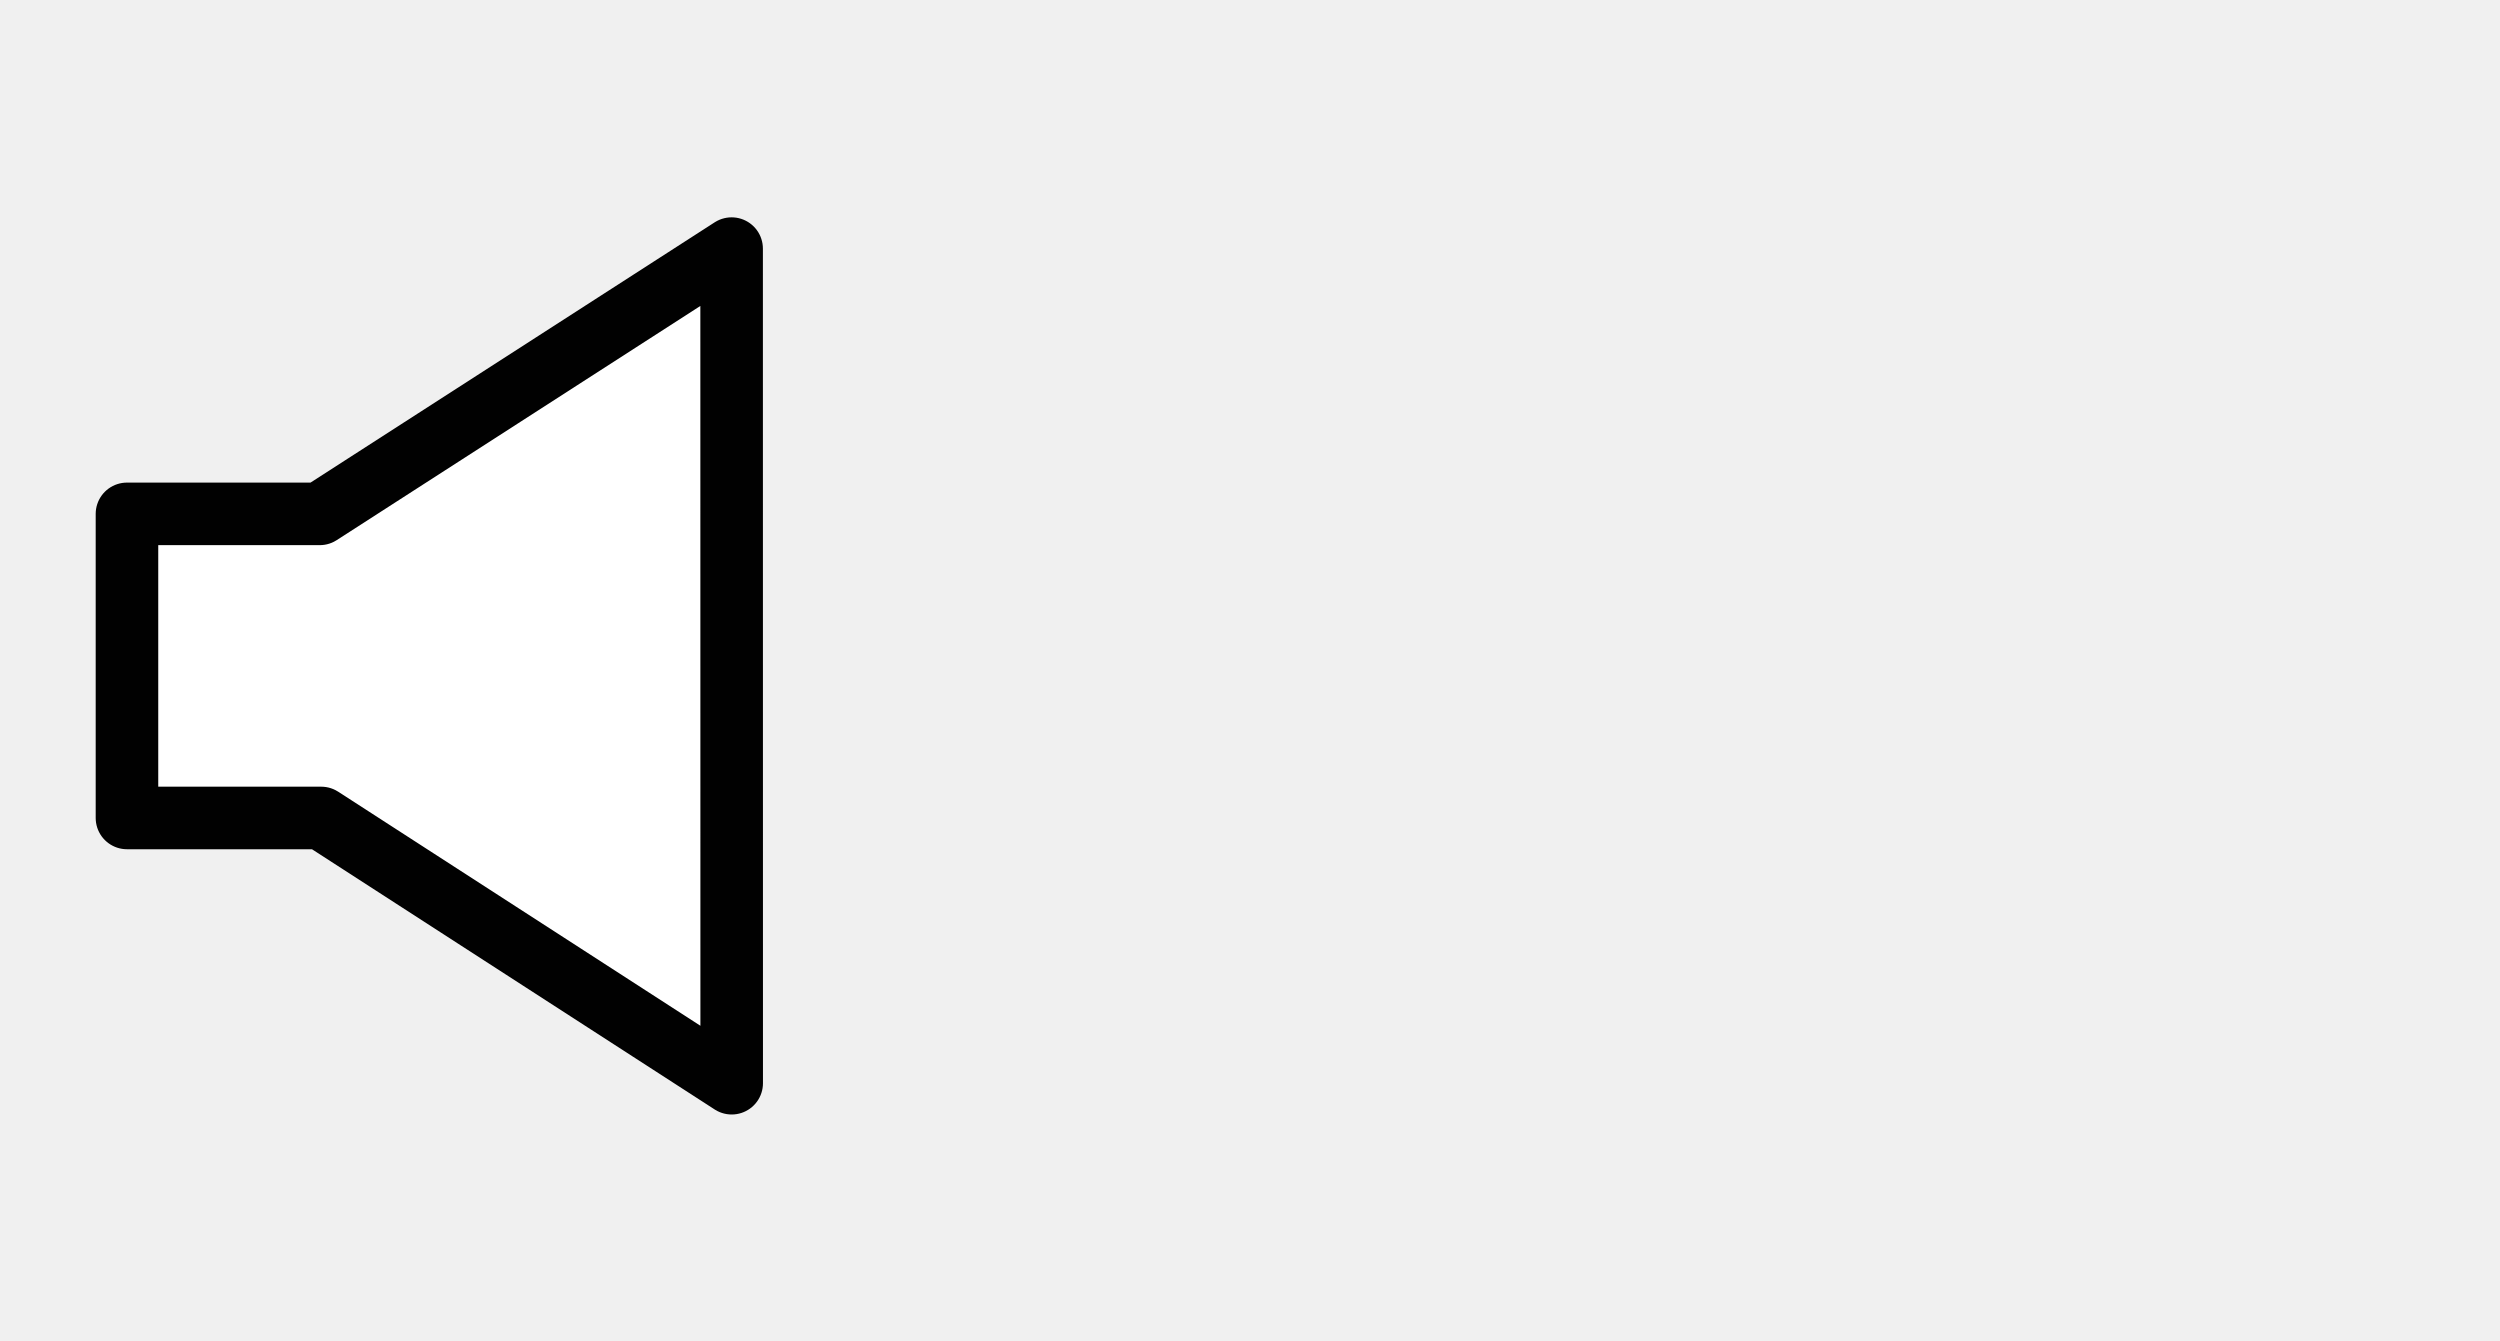
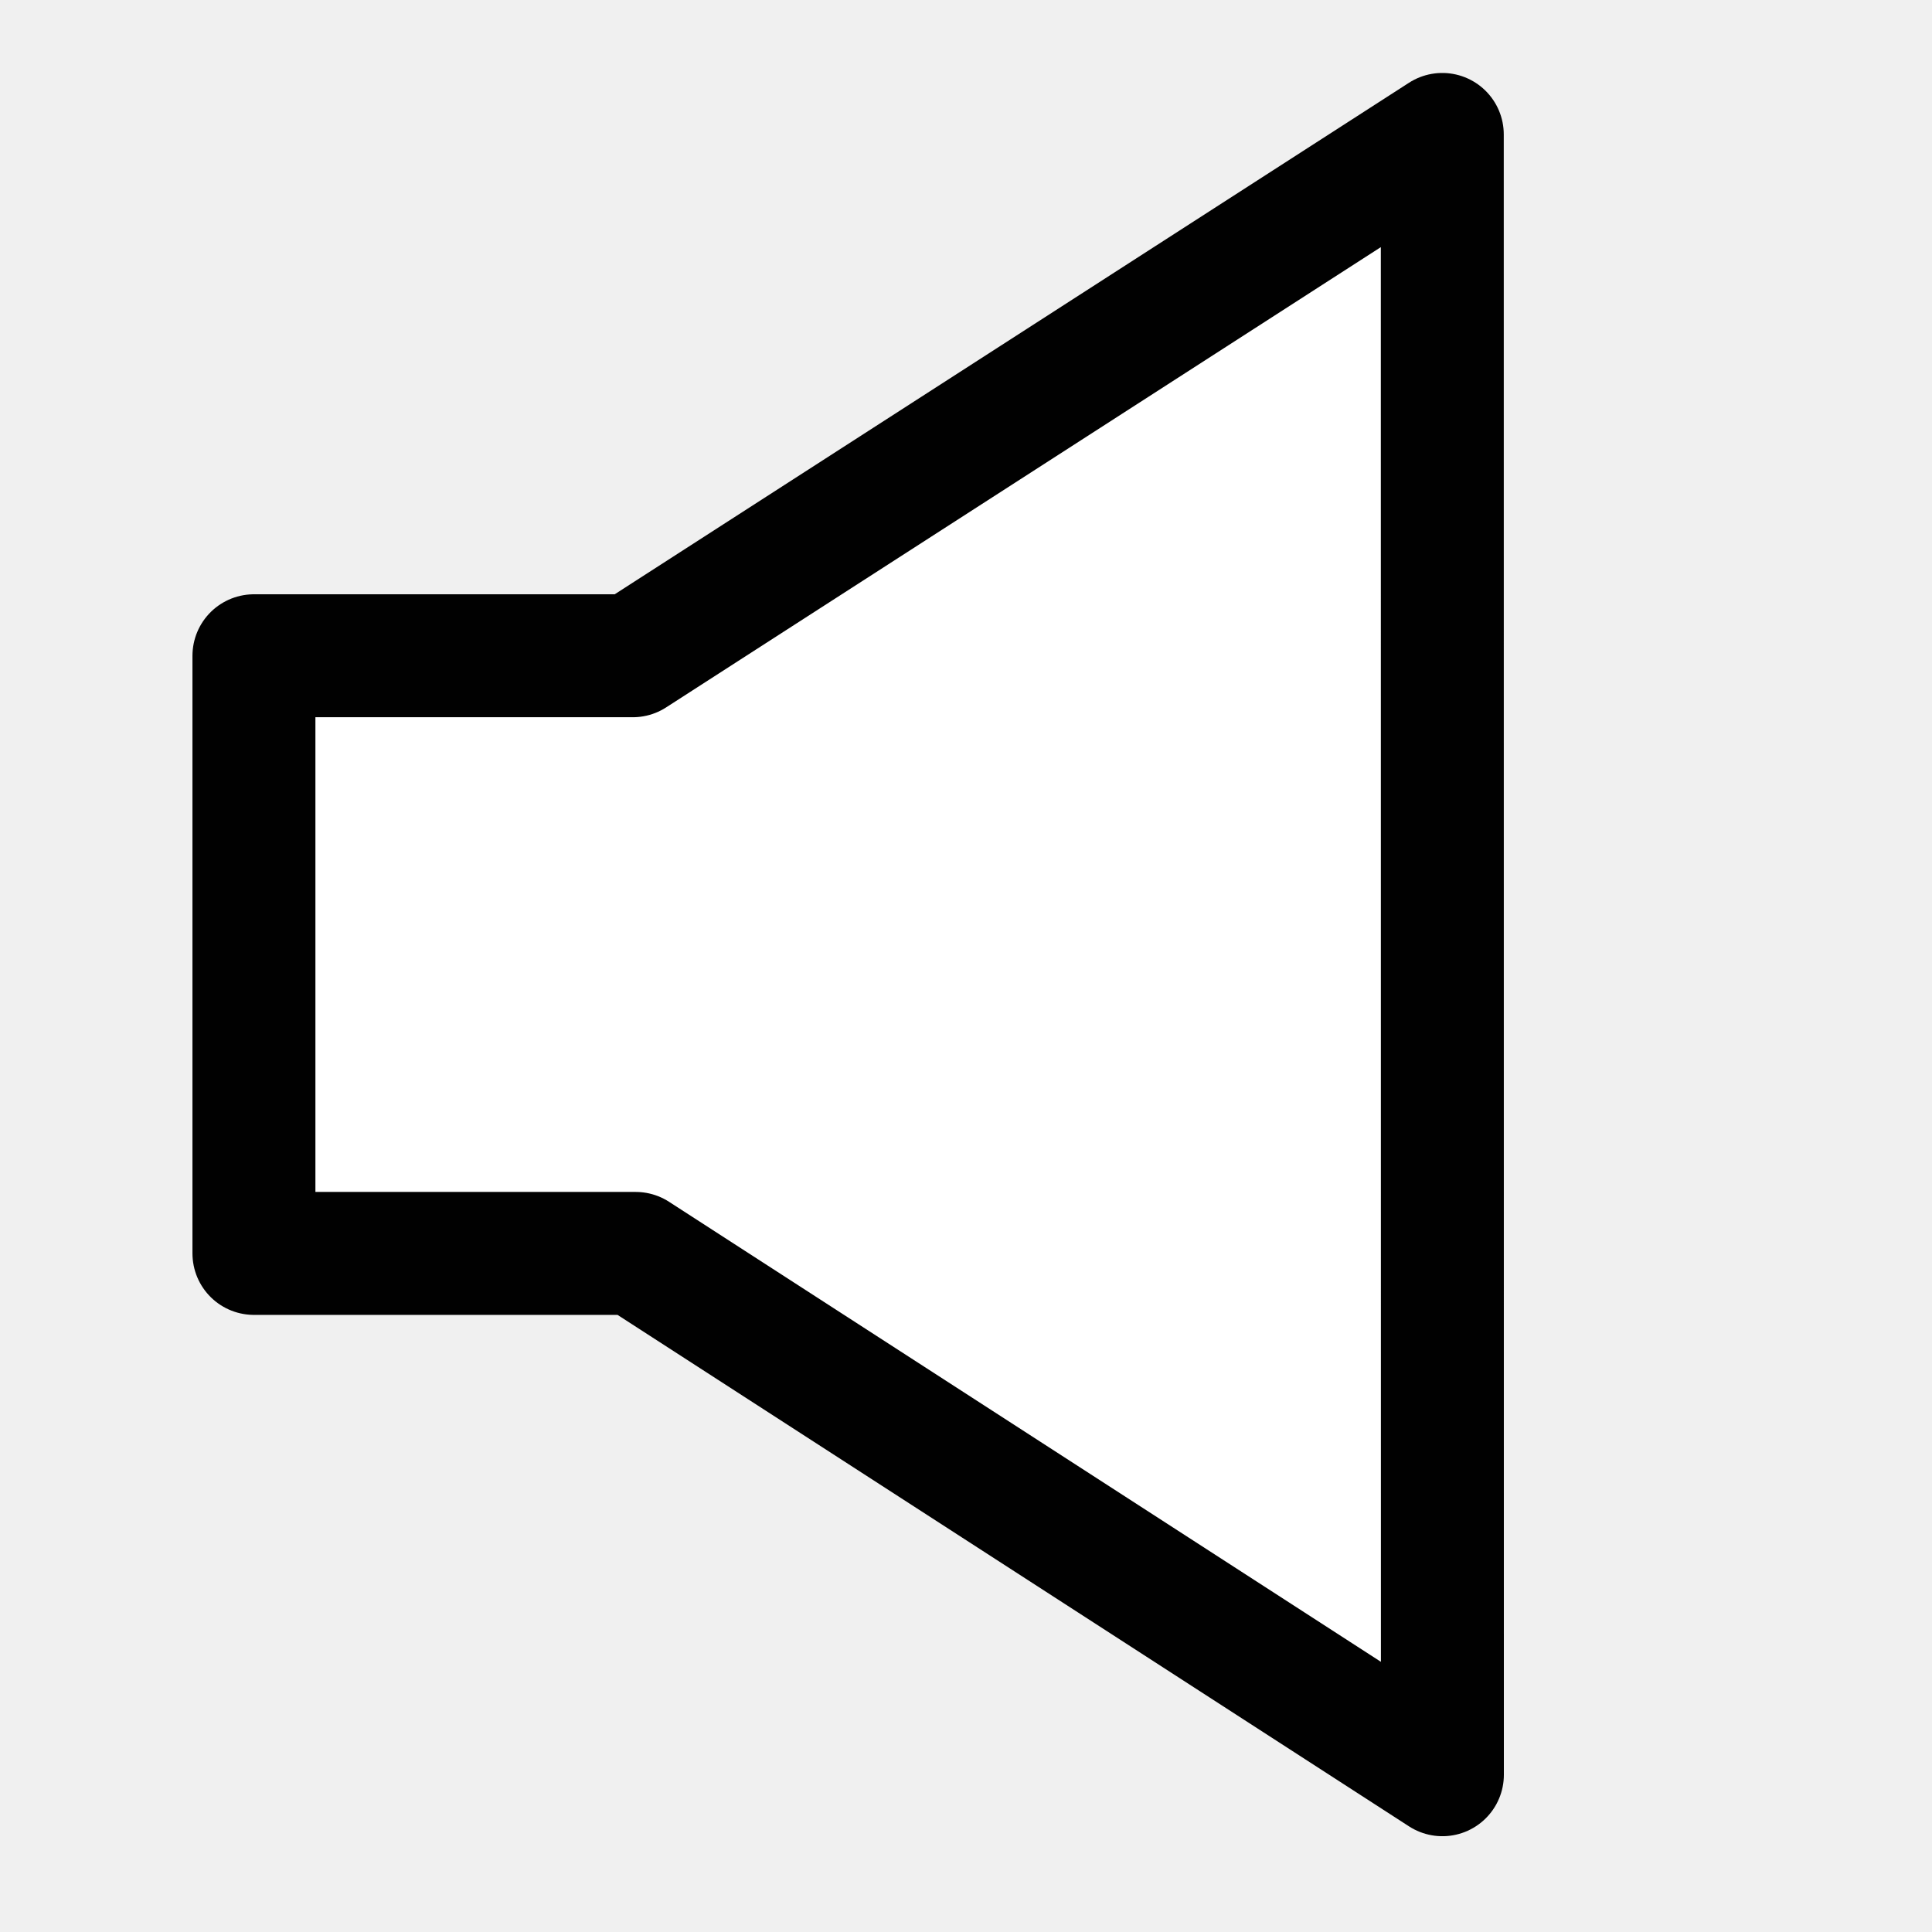
- <svg xmlns="http://www.w3.org/2000/svg" enable-background="new 0 0 139.875 75" height="75px" version="1.1" viewBox="0 0 139.875 75" width="139.875px" x="0px" xml:space="preserve" y="0px">
-   <g display="block" id="device-speaker-100_1_">
+ <svg xmlns="http://www.w3.org/2000/svg" enable-background="new 0 0 55 55" height="55px" id="Layer_1" version="1.1" viewBox="0 0 55 55" width="55px" x="0px" xml:space="preserve" y="0px">
+   <g display="block" id="speaker-100">
    <g>
      <g>
-         <polygon fill="#FFFFFF" points="40.938,60.606 40.934,13.91 17.889,28.751 7.104,28.751 7.104,45.765 17.971,45.765    " />
+         <polygon fill="#ffffff" points="41.062,50.523 41.059,3.827 18.014,18.668 7.229,18.668 7.229,35.682 18.096,35.682    " />
      </g>
      <g>
-         <polygon fill="none" points="40.938,60.606 40.934,13.91      17.889,28.751 7.104,28.751 7.104,45.765 17.971,45.765    " stroke="#010101" stroke-linejoin="round" stroke-width="3.5" />
+         <polygon fill="none" points="41.062,50.523 41.059,3.827      18.014,18.668 7.229,18.668 7.229,35.682 18.096,35.682    " stroke="#010101" stroke-linejoin="round" stroke-width="3.5" />
      </g>
    </g>
  </g>
</svg>
